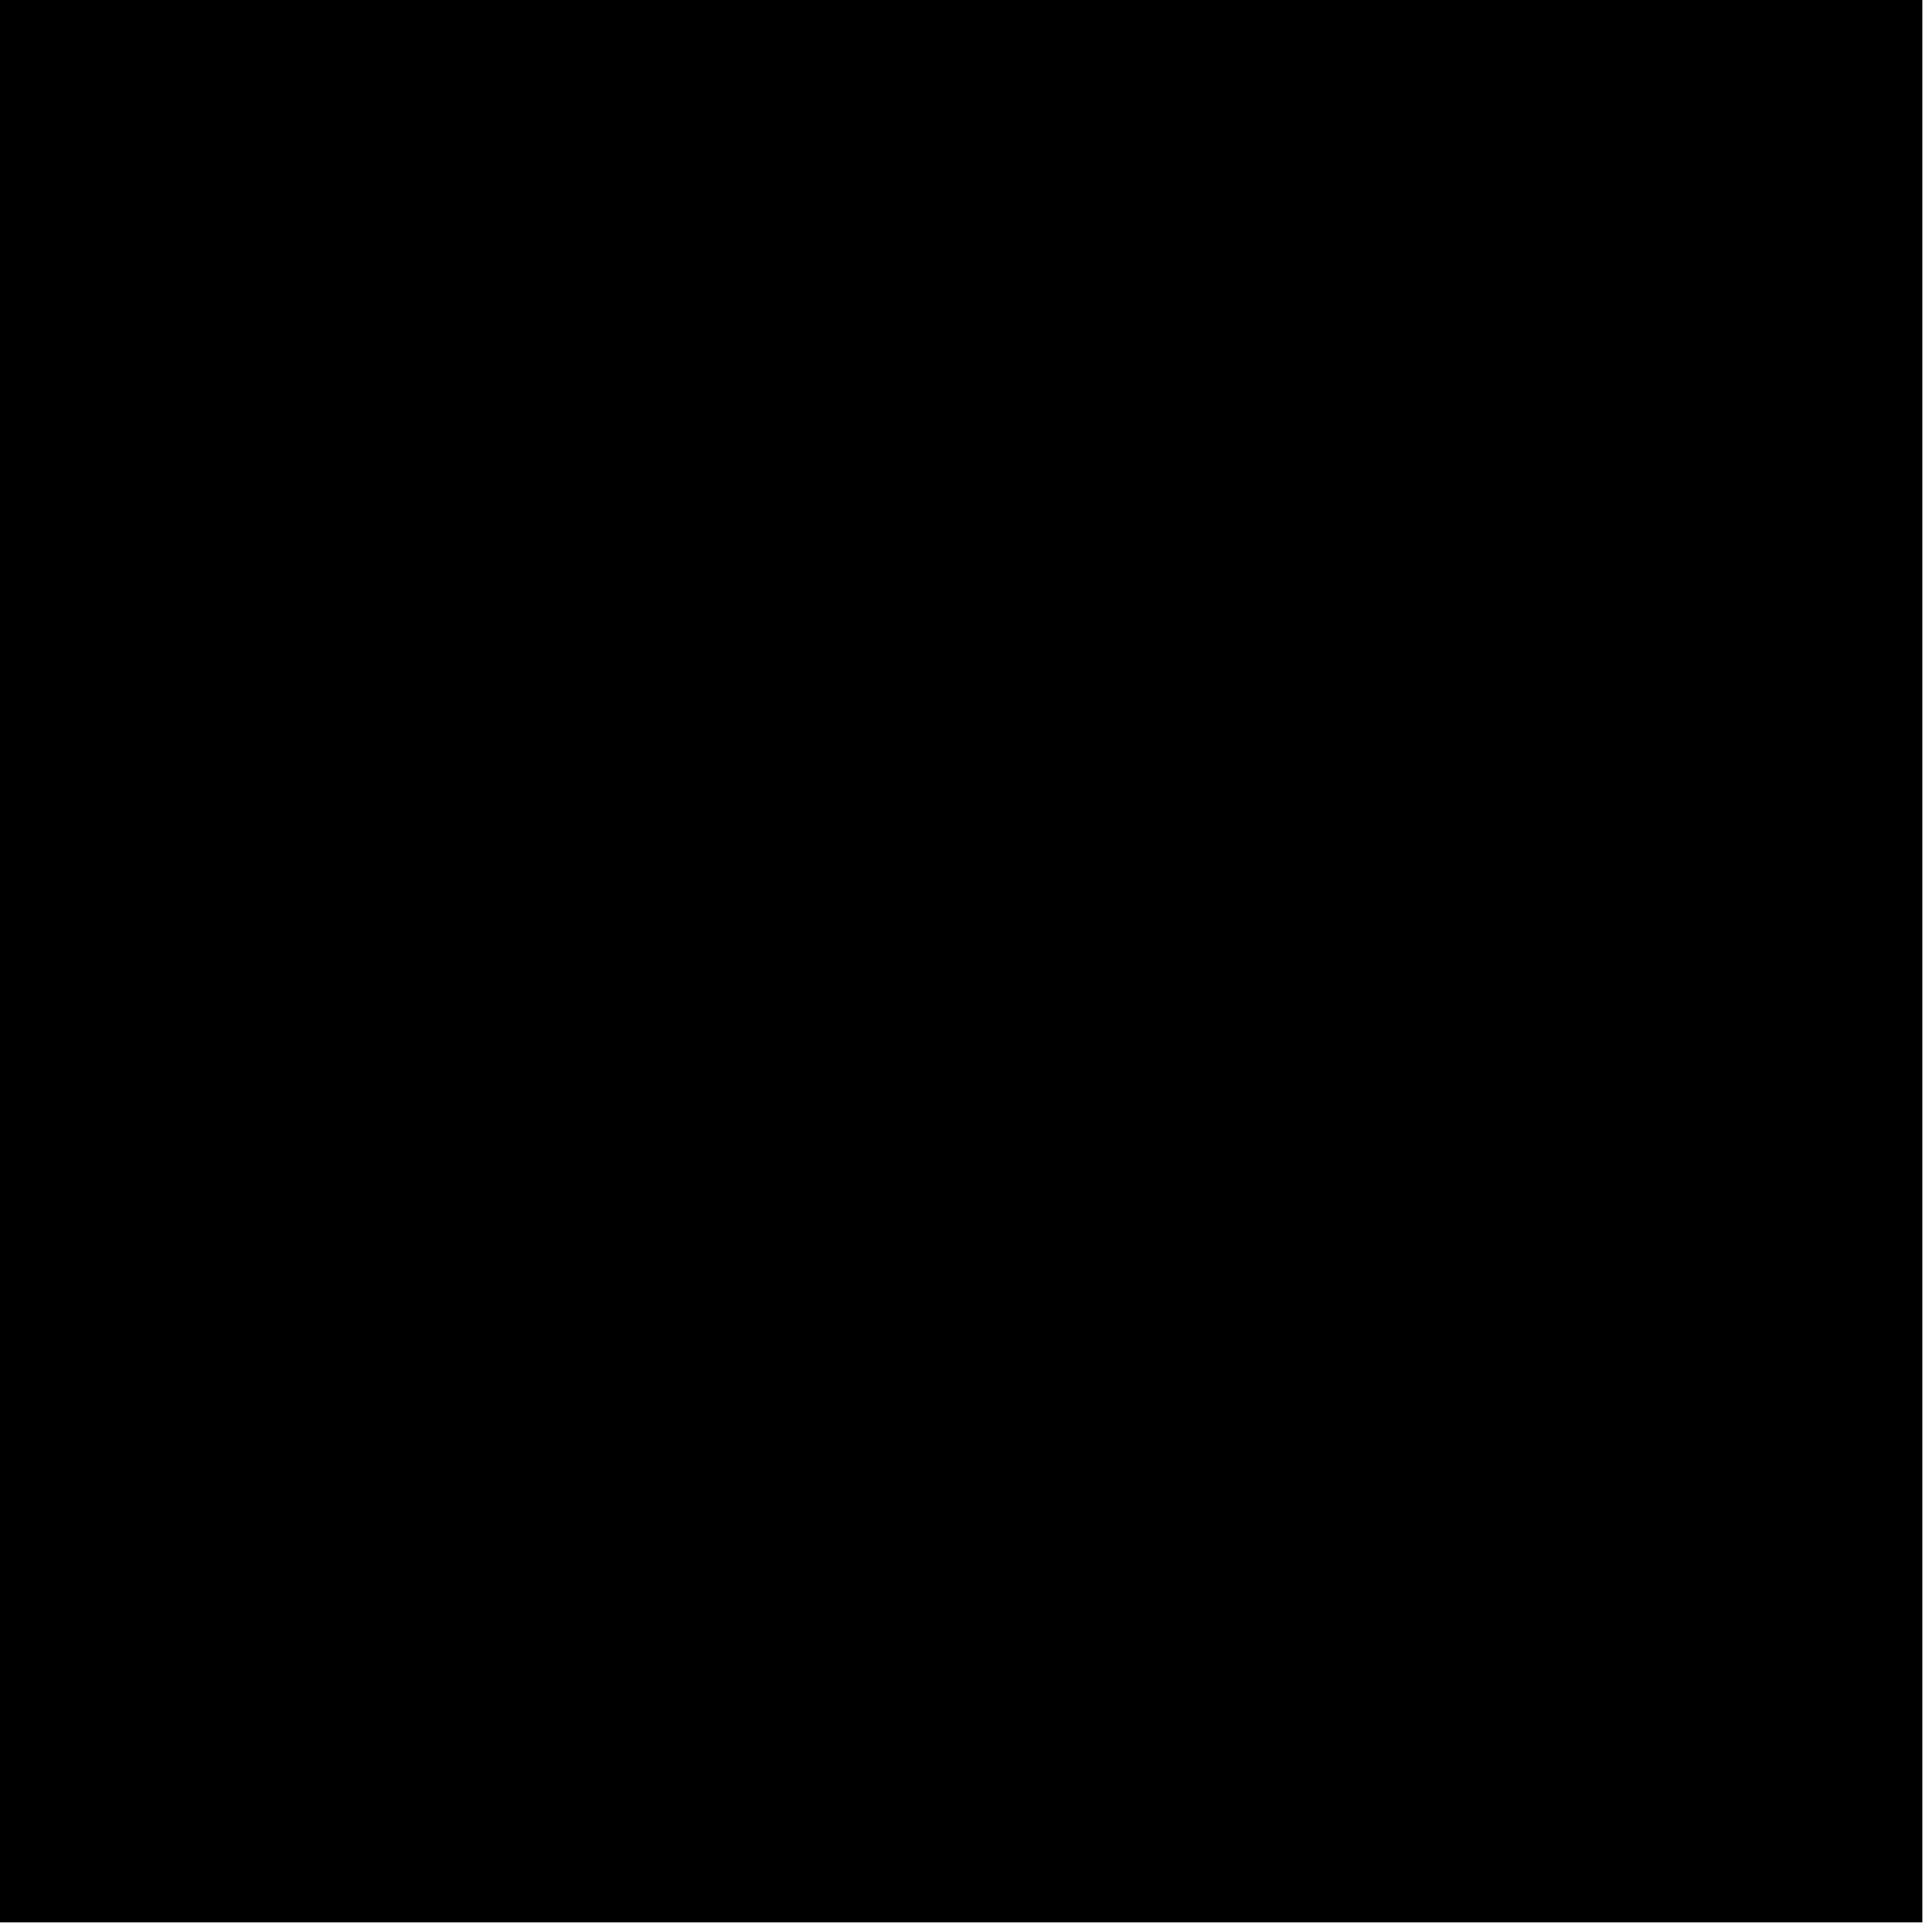
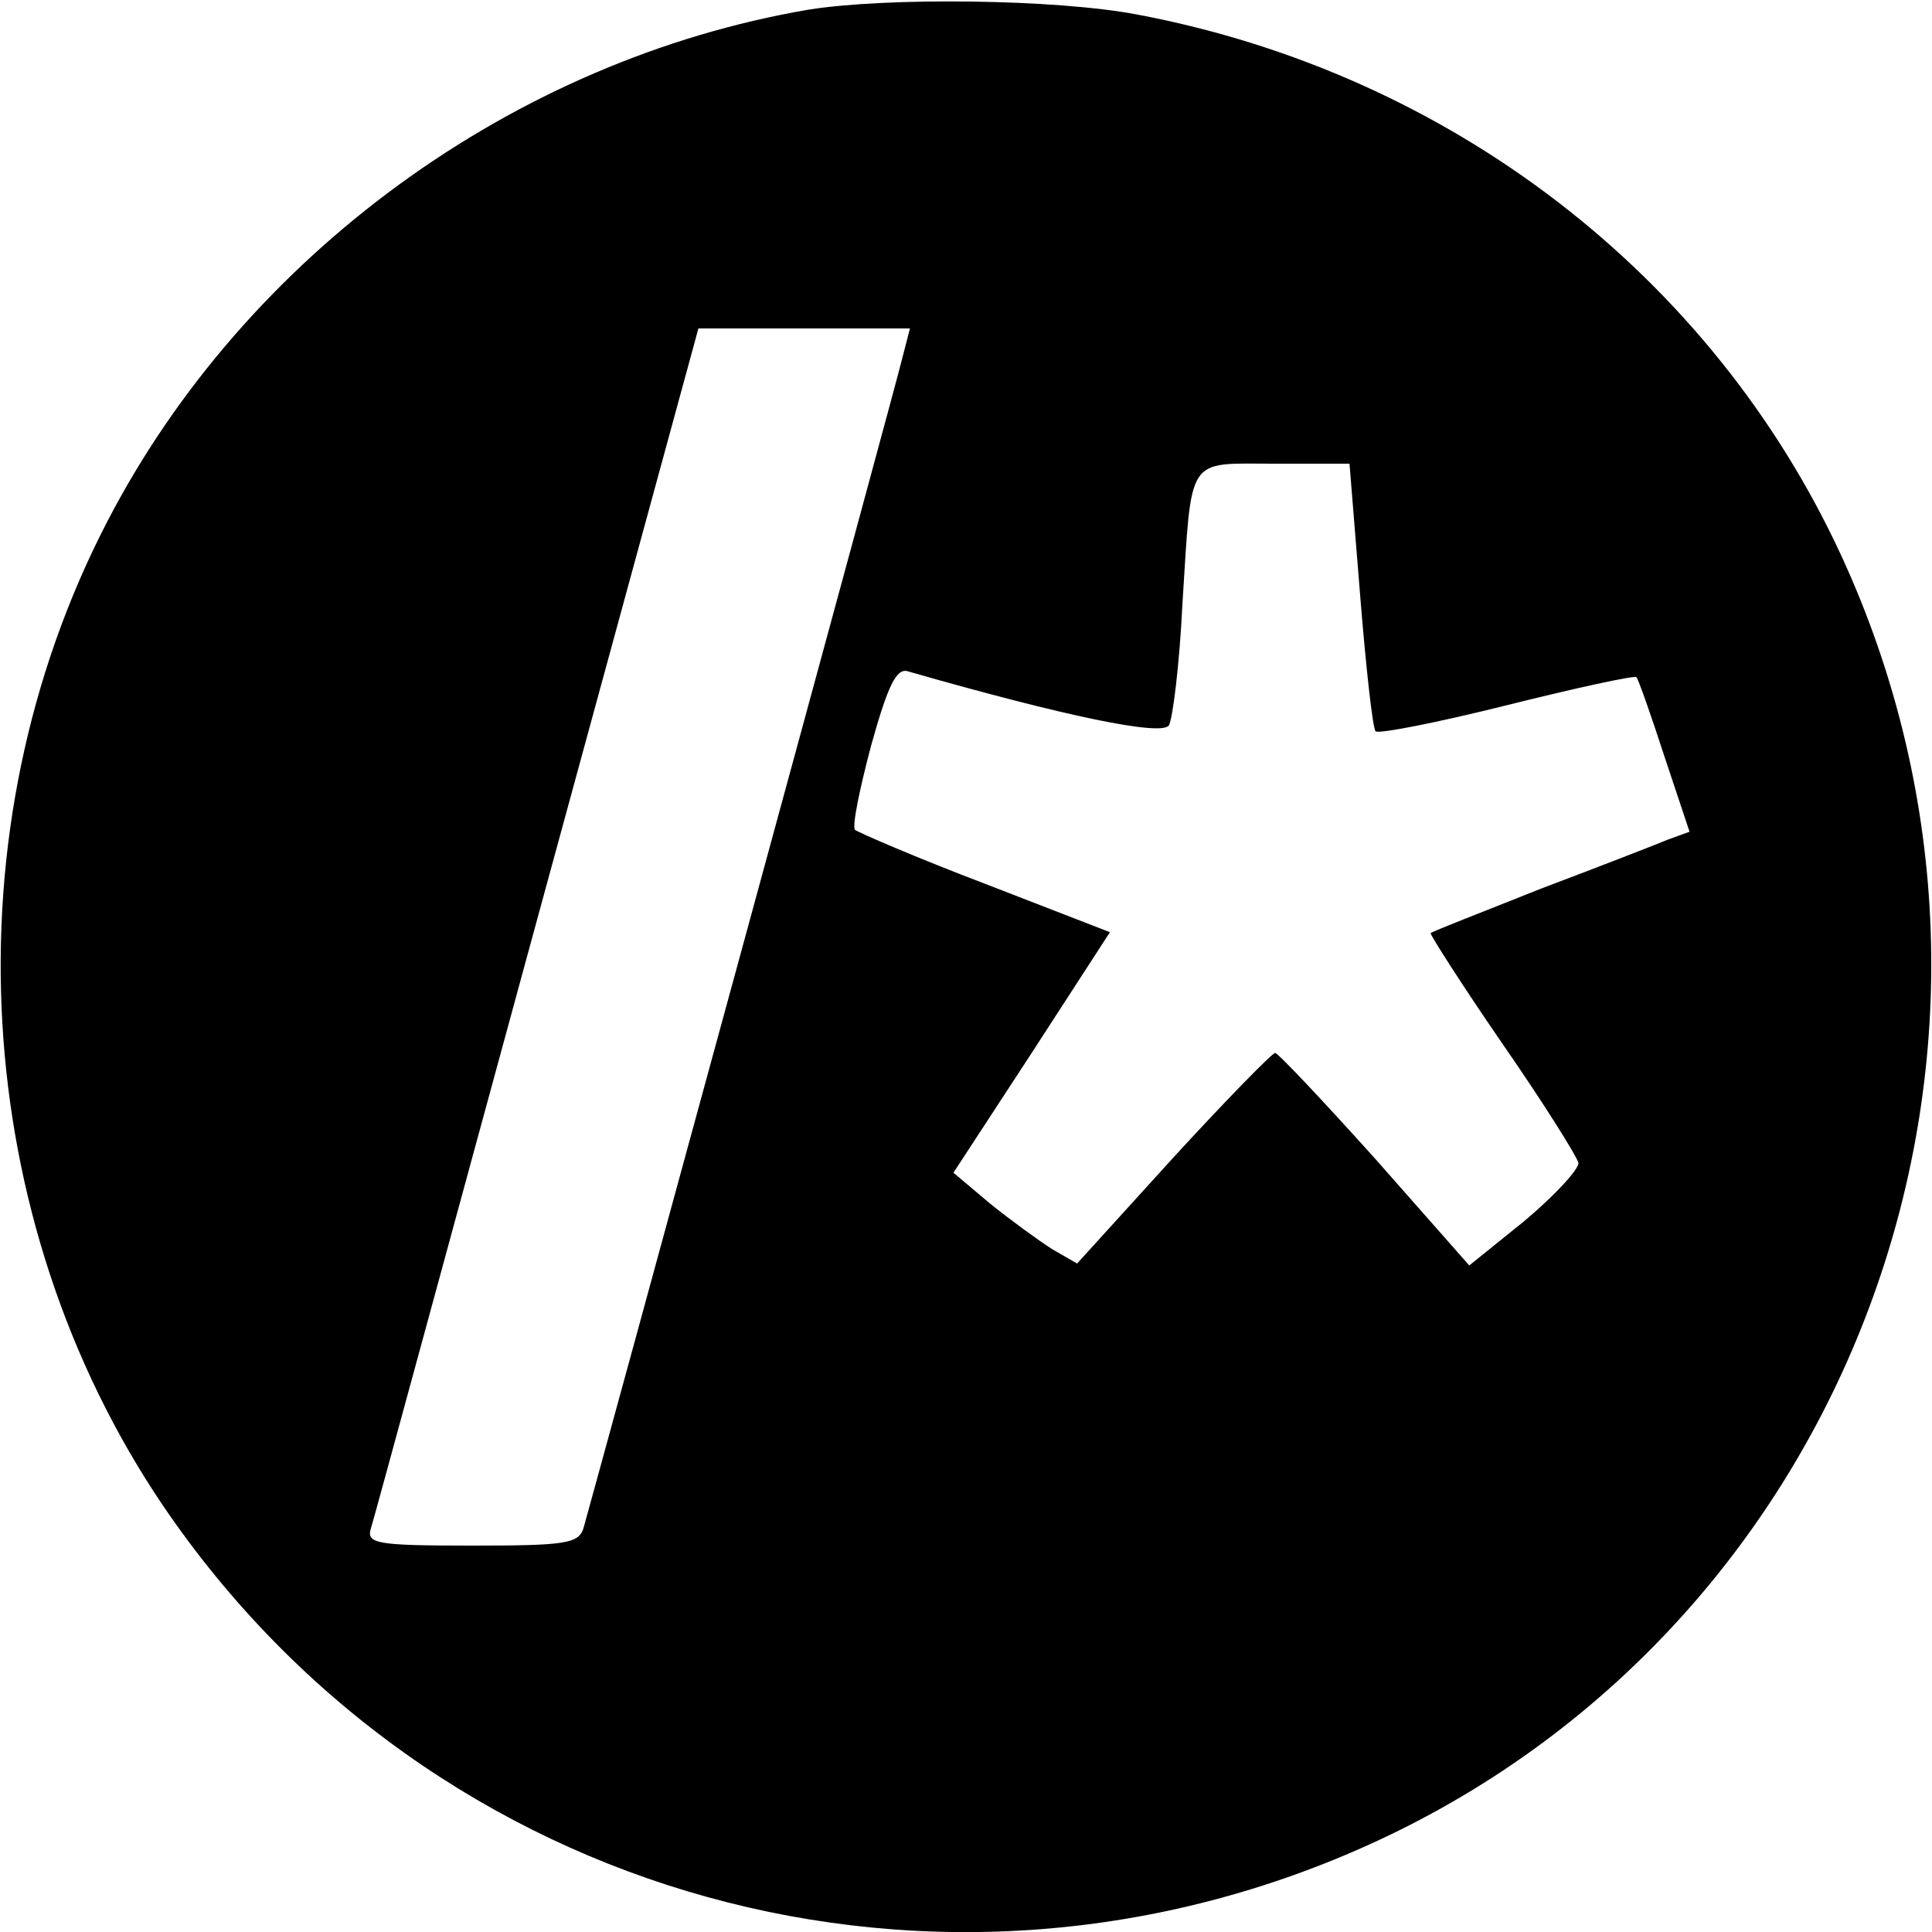
<svg xmlns="http://www.w3.org/2000/svg" version="1.0" width="200pt" height="200pt" viewBox="0 0 200 200" preserveAspectRatio="xMidYMid meet">
  <g transform="translate(0,200) scale(0.1,-0.1)" fill="#000000" stroke="none">
-     <path d="M0 1005 l0 -995 995 0 995 0 0 995 0 995 -995 0 -995 0 0 -995z" />
+     <path d="M837 1990 c-305 -52 -583 -254 -726 -530 -166 -320 -143 -722 58 -1019 278 -409 806 -555 1256 -347 497 230 713 828 481 1331 -134 290 -405 499 -729 560 -84 16 -259 18 -340 5z m98 -357 c-6 -27 -321 -1180 -331 -1215 -5 -16 -19 -18 -115 -18 -100 0 -110 2 -105 18 3 9 80 293 172 630 l167 612 110 0 109 0 -7 -27z m473 -249 c6 -75 13 -138 16 -141 3 -3 64 9 136 27 72 18 132 31 134 29 2 -2 15 -39 29 -82 l26 -78 -22 -8 c-12 -5 -71 -28 -132 -51 -60 -24 -112 -44 -114 -46 -1 -1 32 -53 74 -114 43 -62 78 -118 79 -124 0 -7 -25 -34 -56 -60 l-57 -46 -97 110 c-54 60 -101 110 -104 110 -3 0 -51 -49 -106 -109 l-99 -109 -26 15 c-14 9 -43 30 -64 47 l-38 32 81 124 81 125 -129 50 c-71 27 -131 53 -135 56 -3 4 5 43 17 88 17 61 26 80 38 76 164 -47 262 -67 270 -56 4 7 11 63 14 125 10 156 3 146 95 146 l78 0 11 -136z" />
  </g>
</svg>
